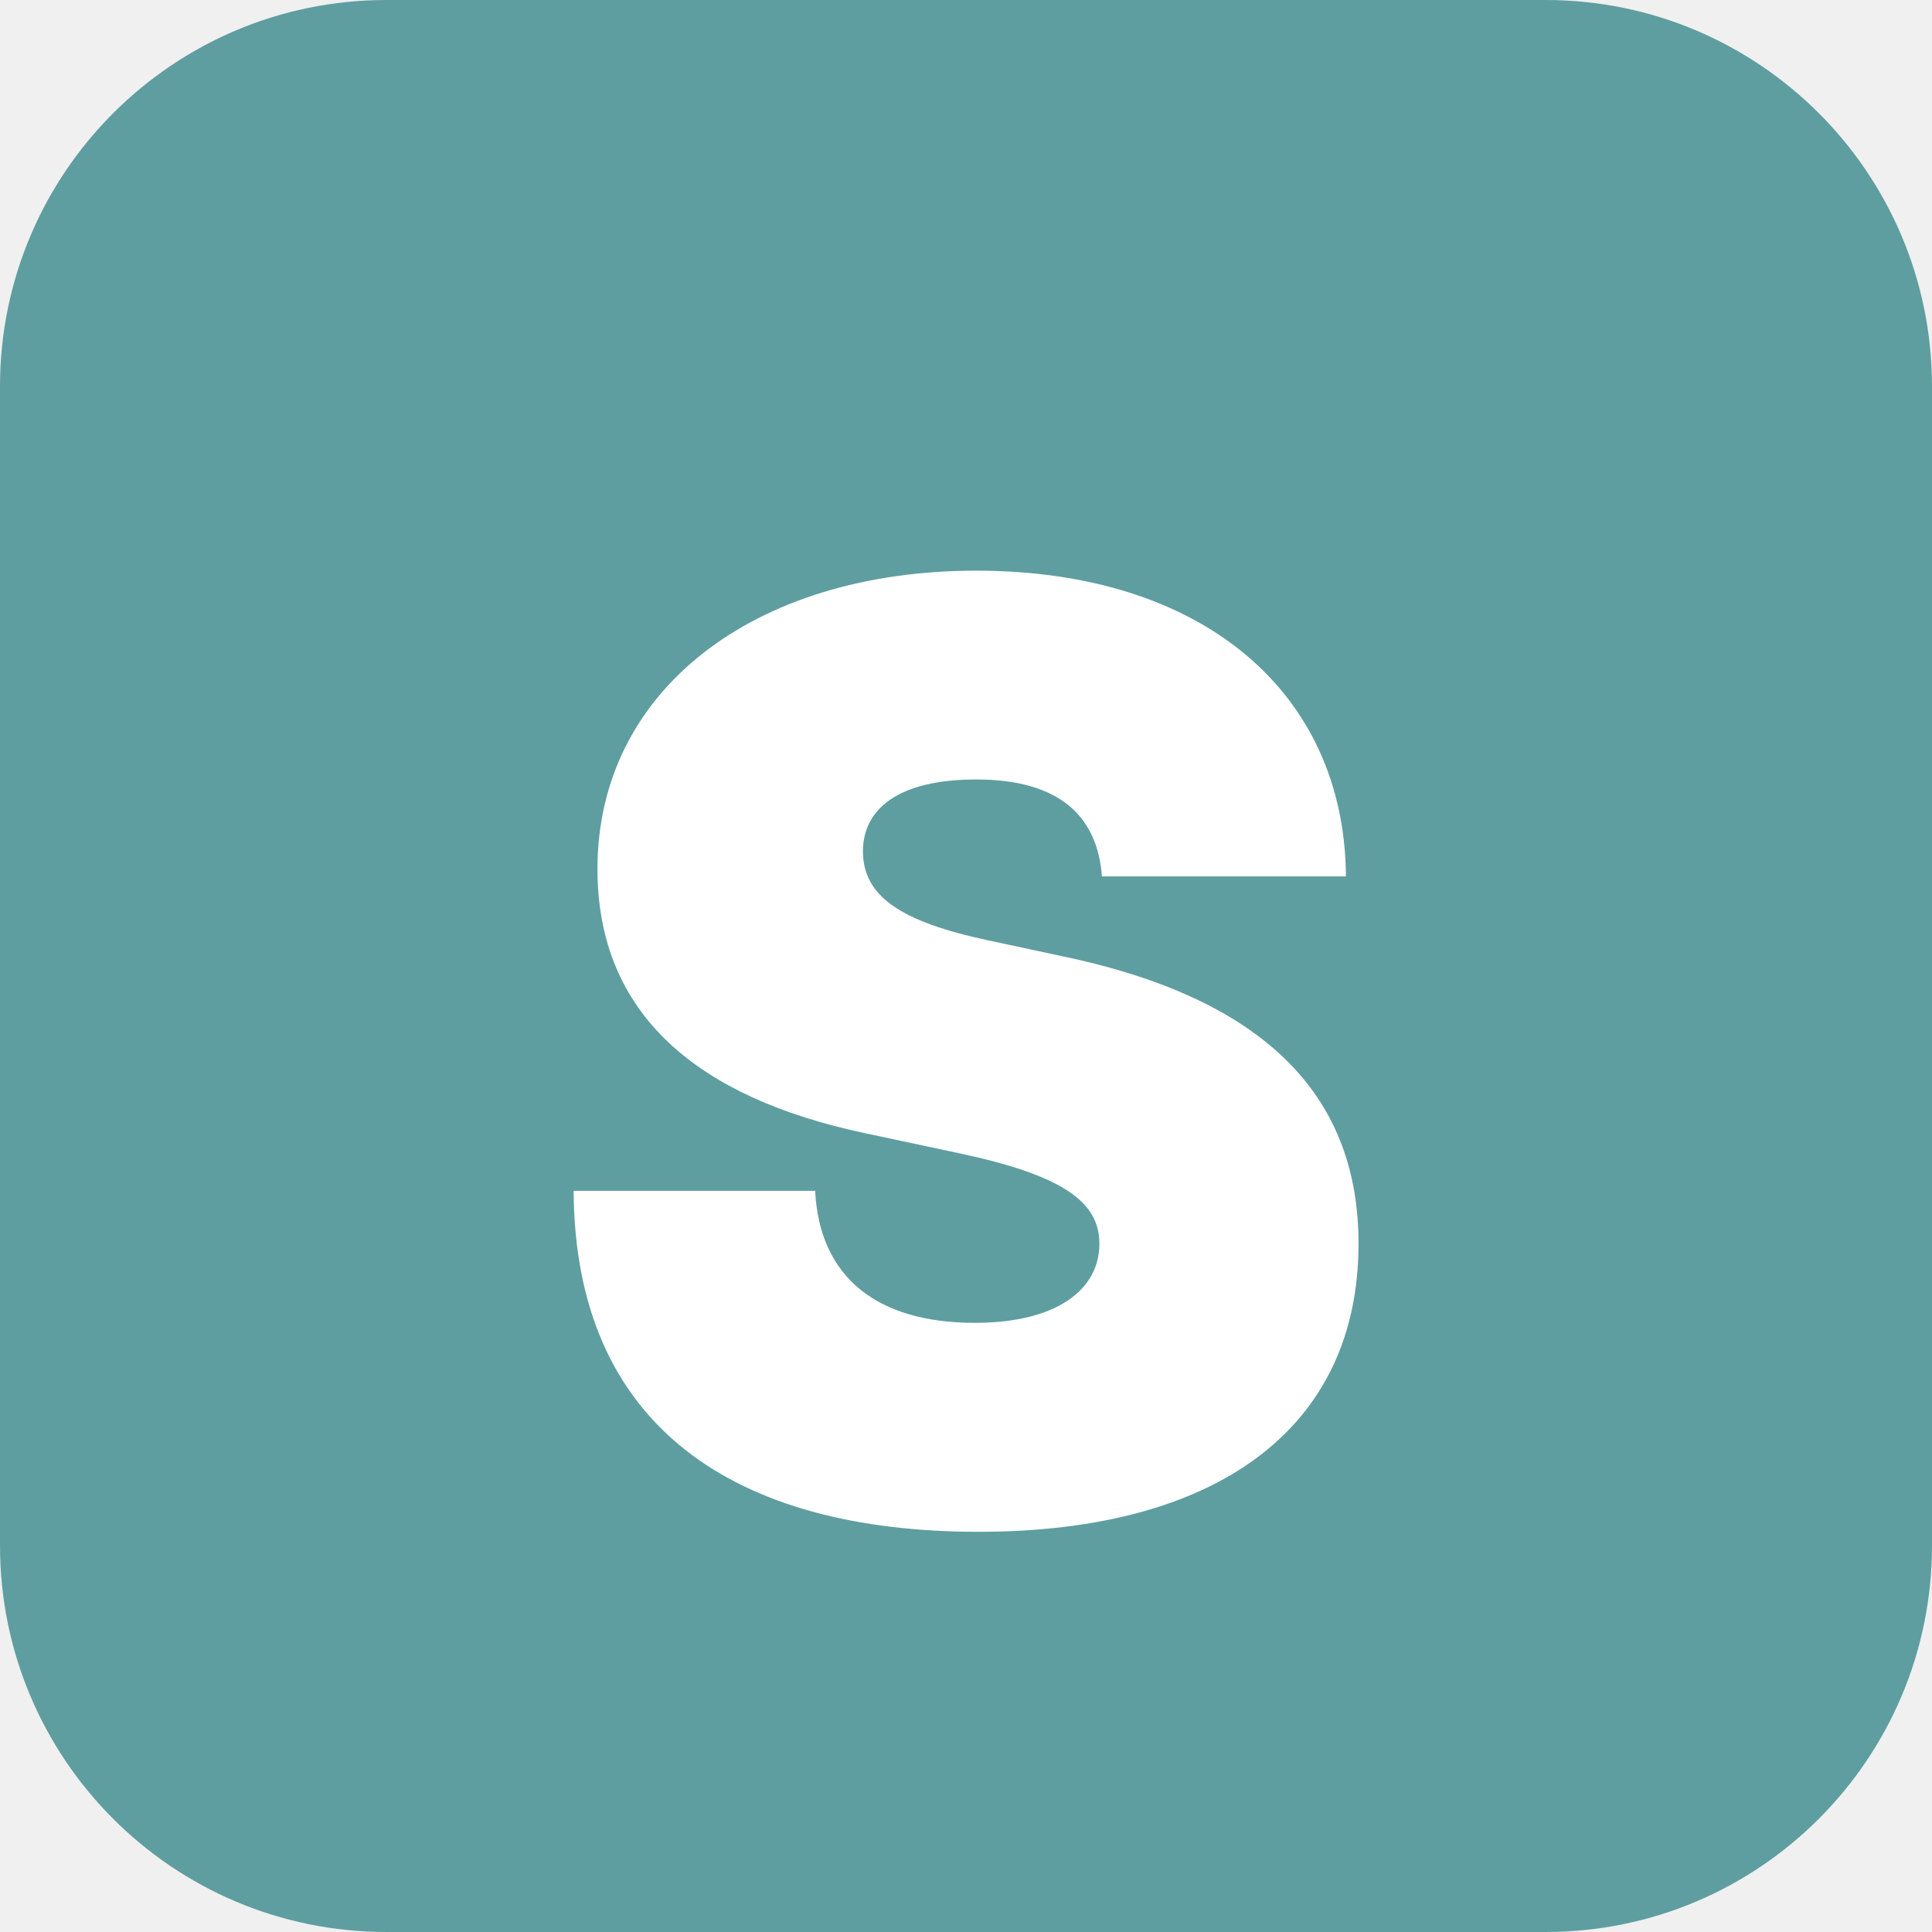
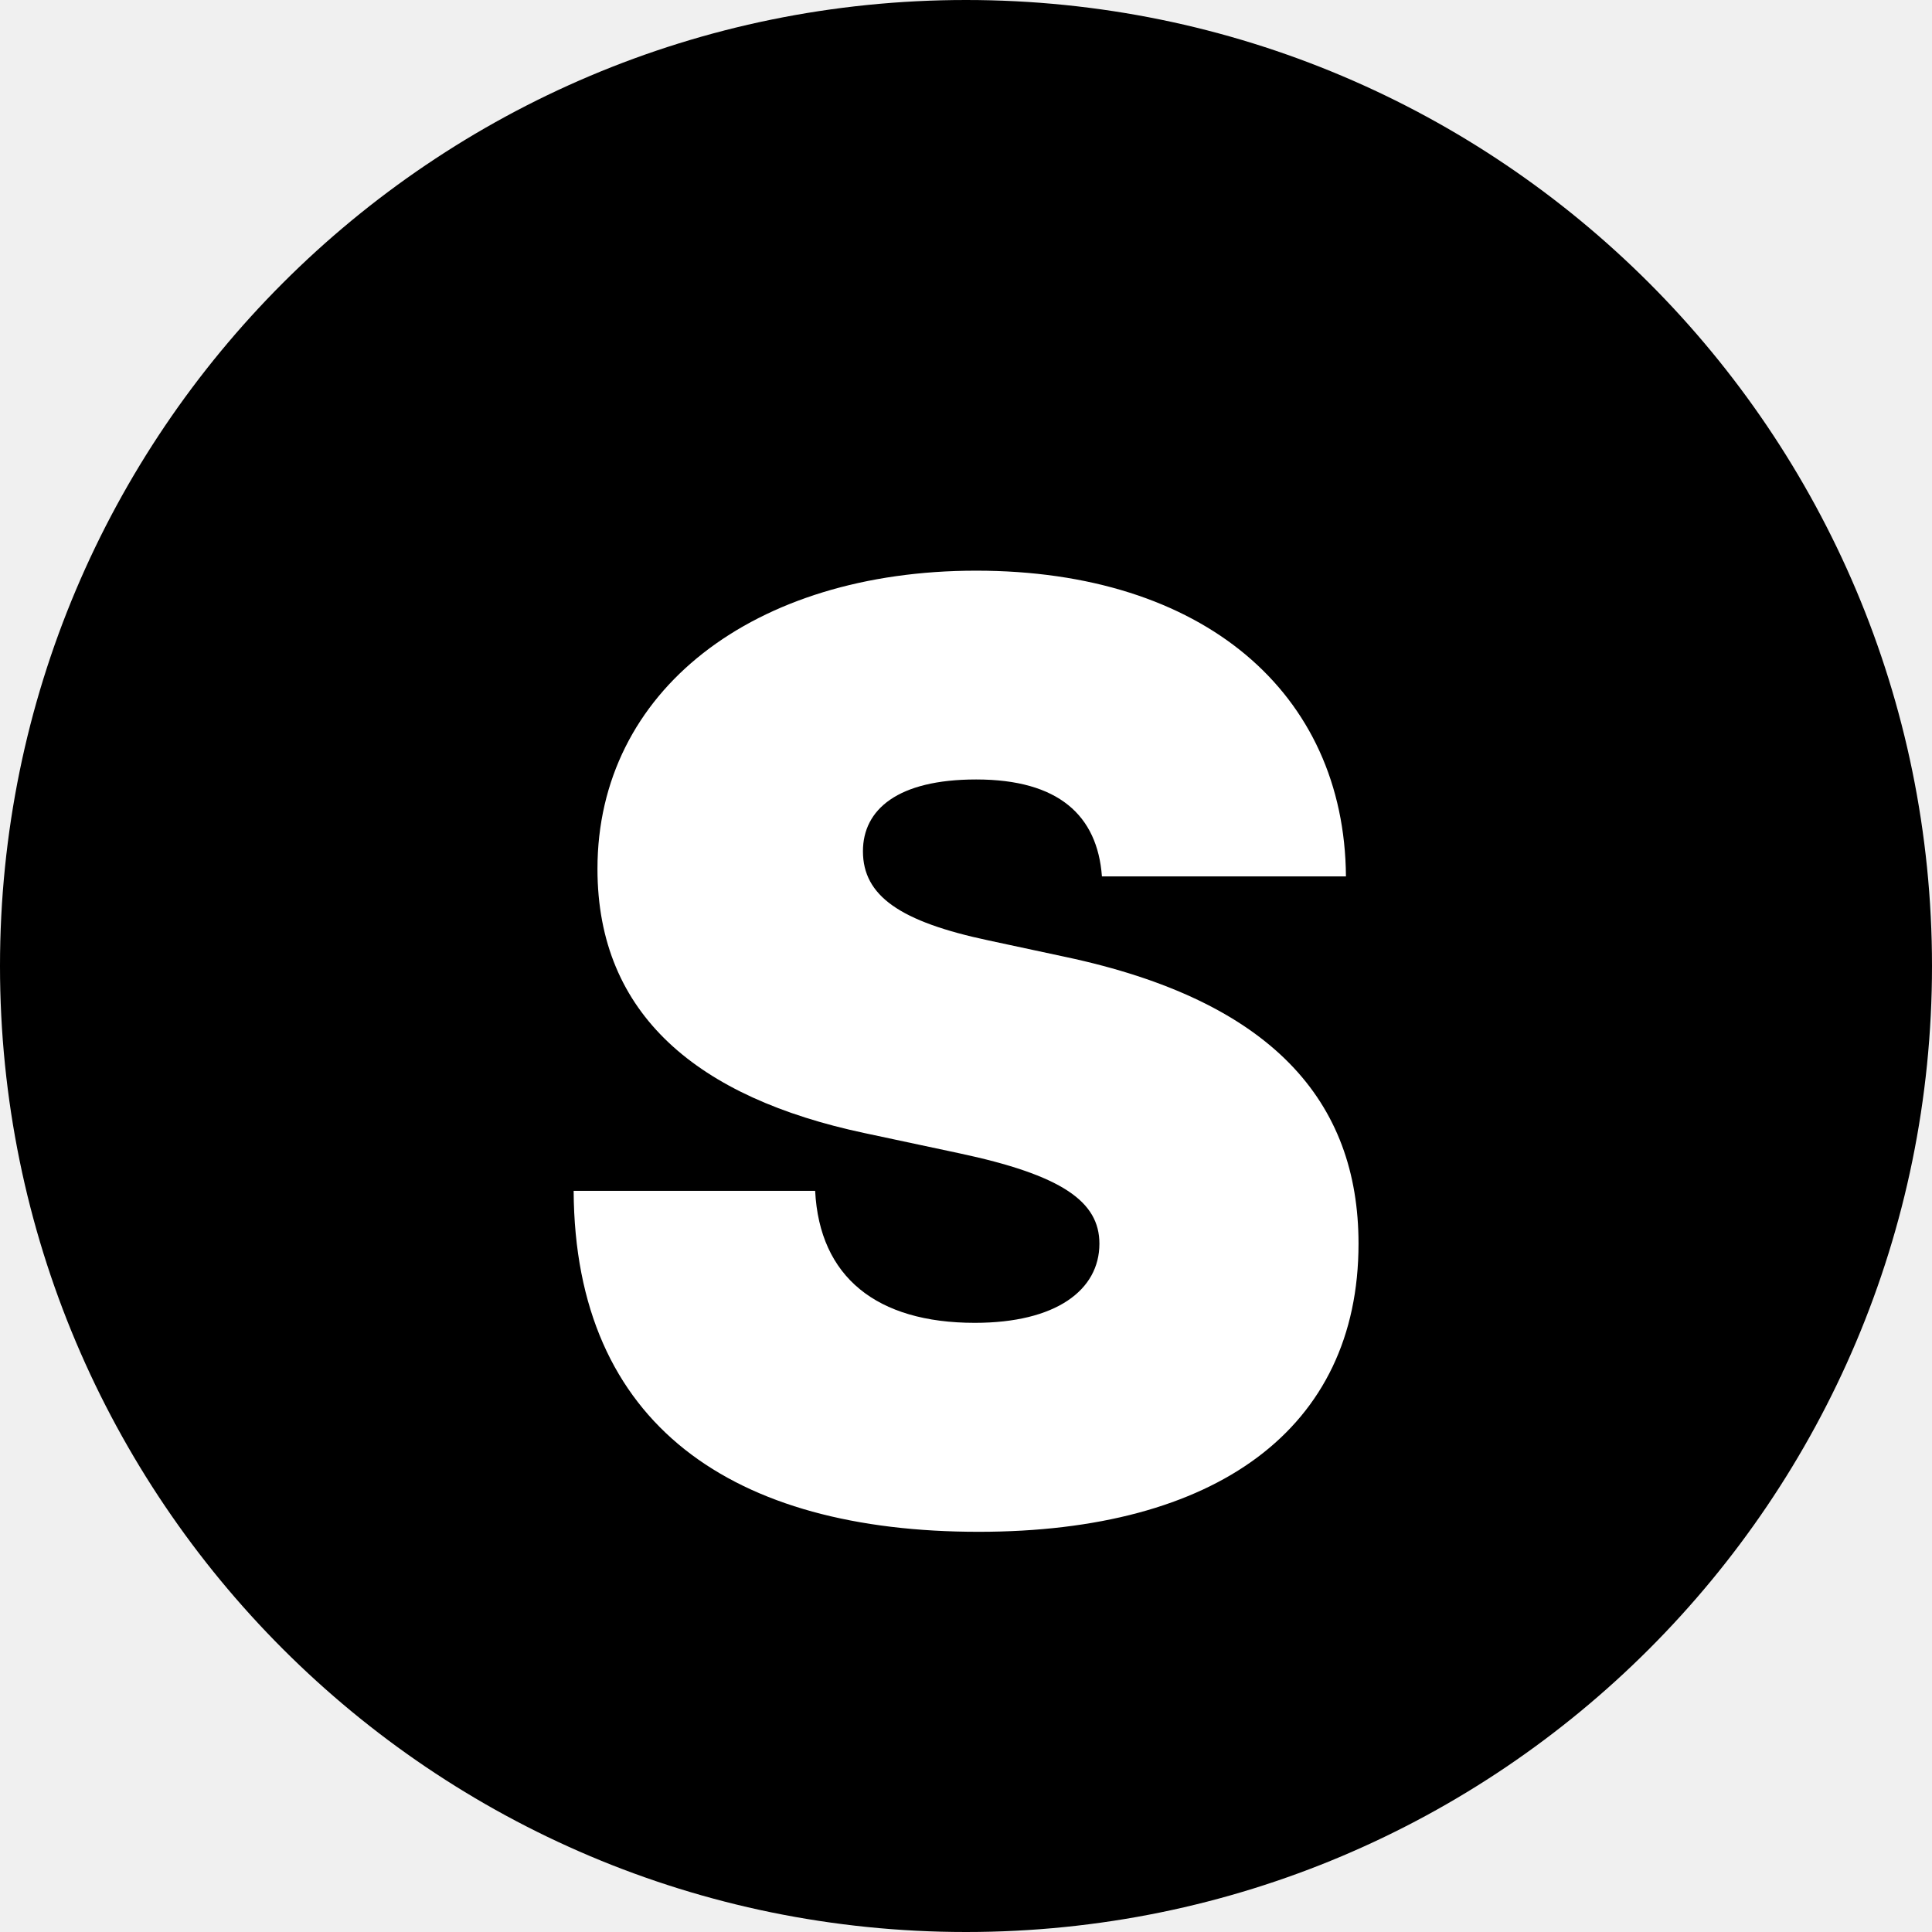
<svg xmlns="http://www.w3.org/2000/svg" width="180" height="180" viewBox="0 0 180 180">
-   <rect width="180" height="180" rx="36" fill="#5F9EA0" />
+   <circle cx="90" cy="90" r="90" fill="#000000" />
  <text x="90" y="98" text-anchor="middle" dominant-baseline="central" font-family="system-ui, -apple-system, sans-serif" font-weight="900" font-size="120" fill="#FFFFFF">S</text>
</svg>
